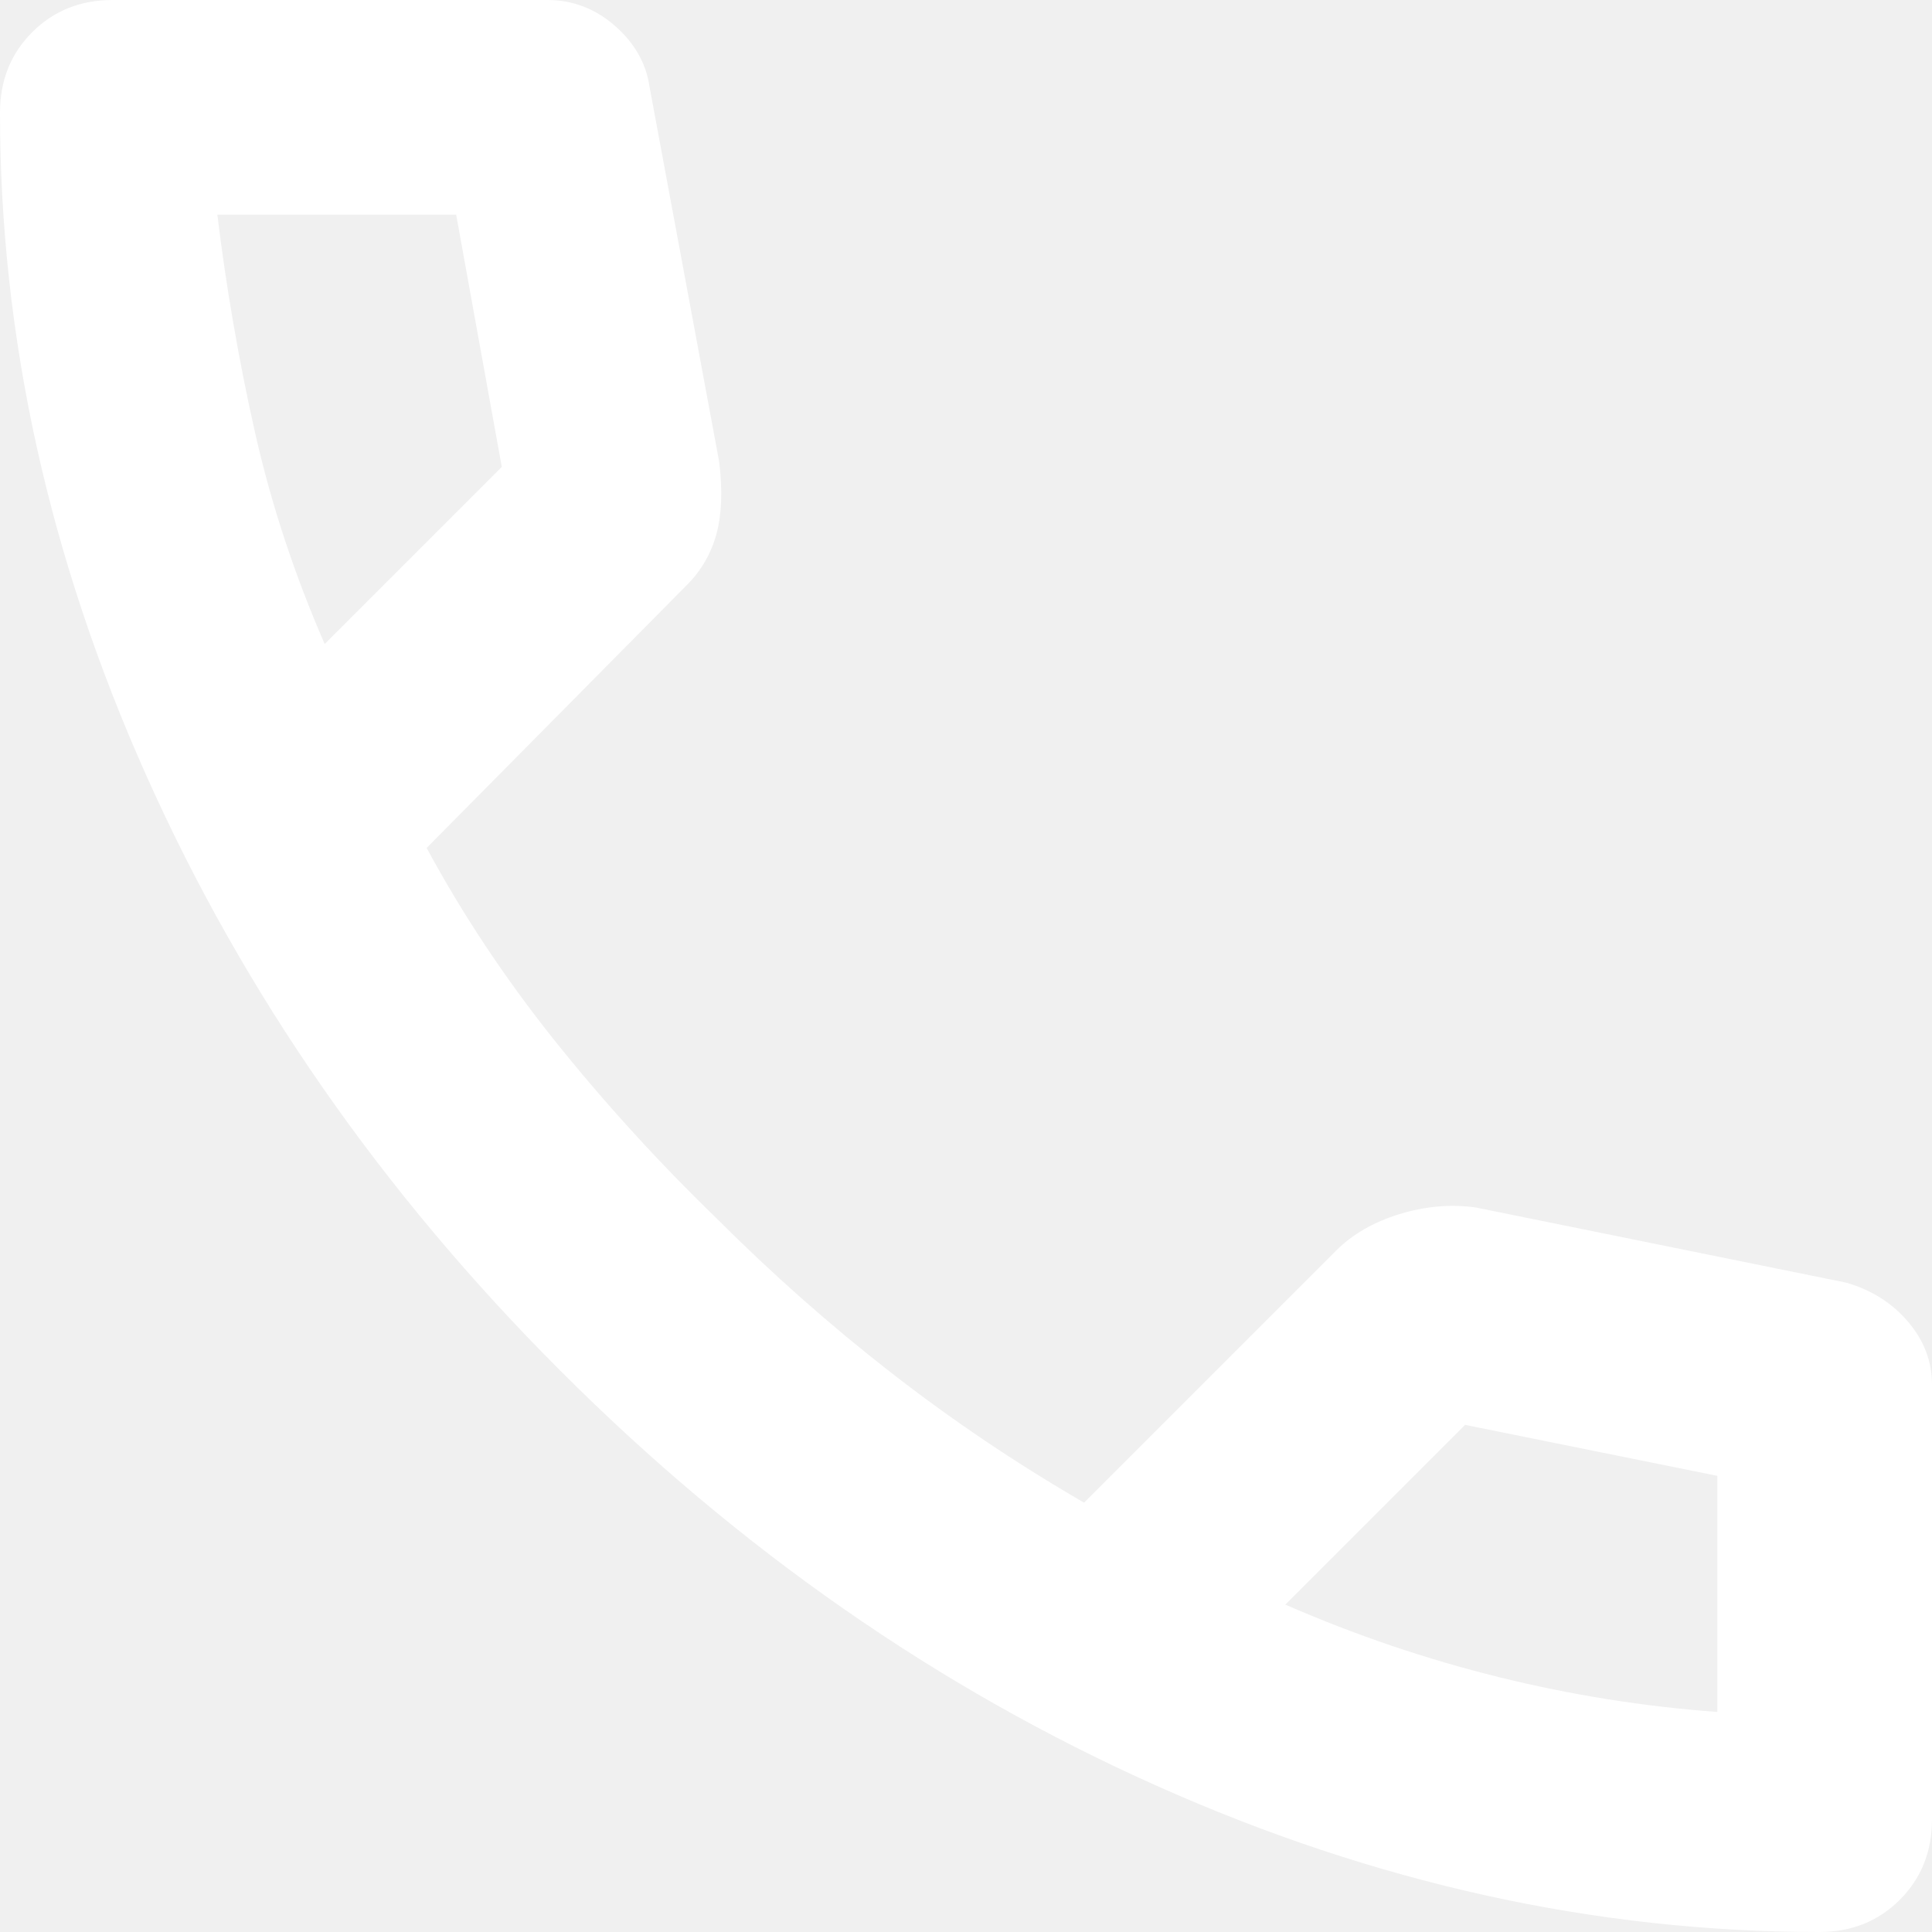
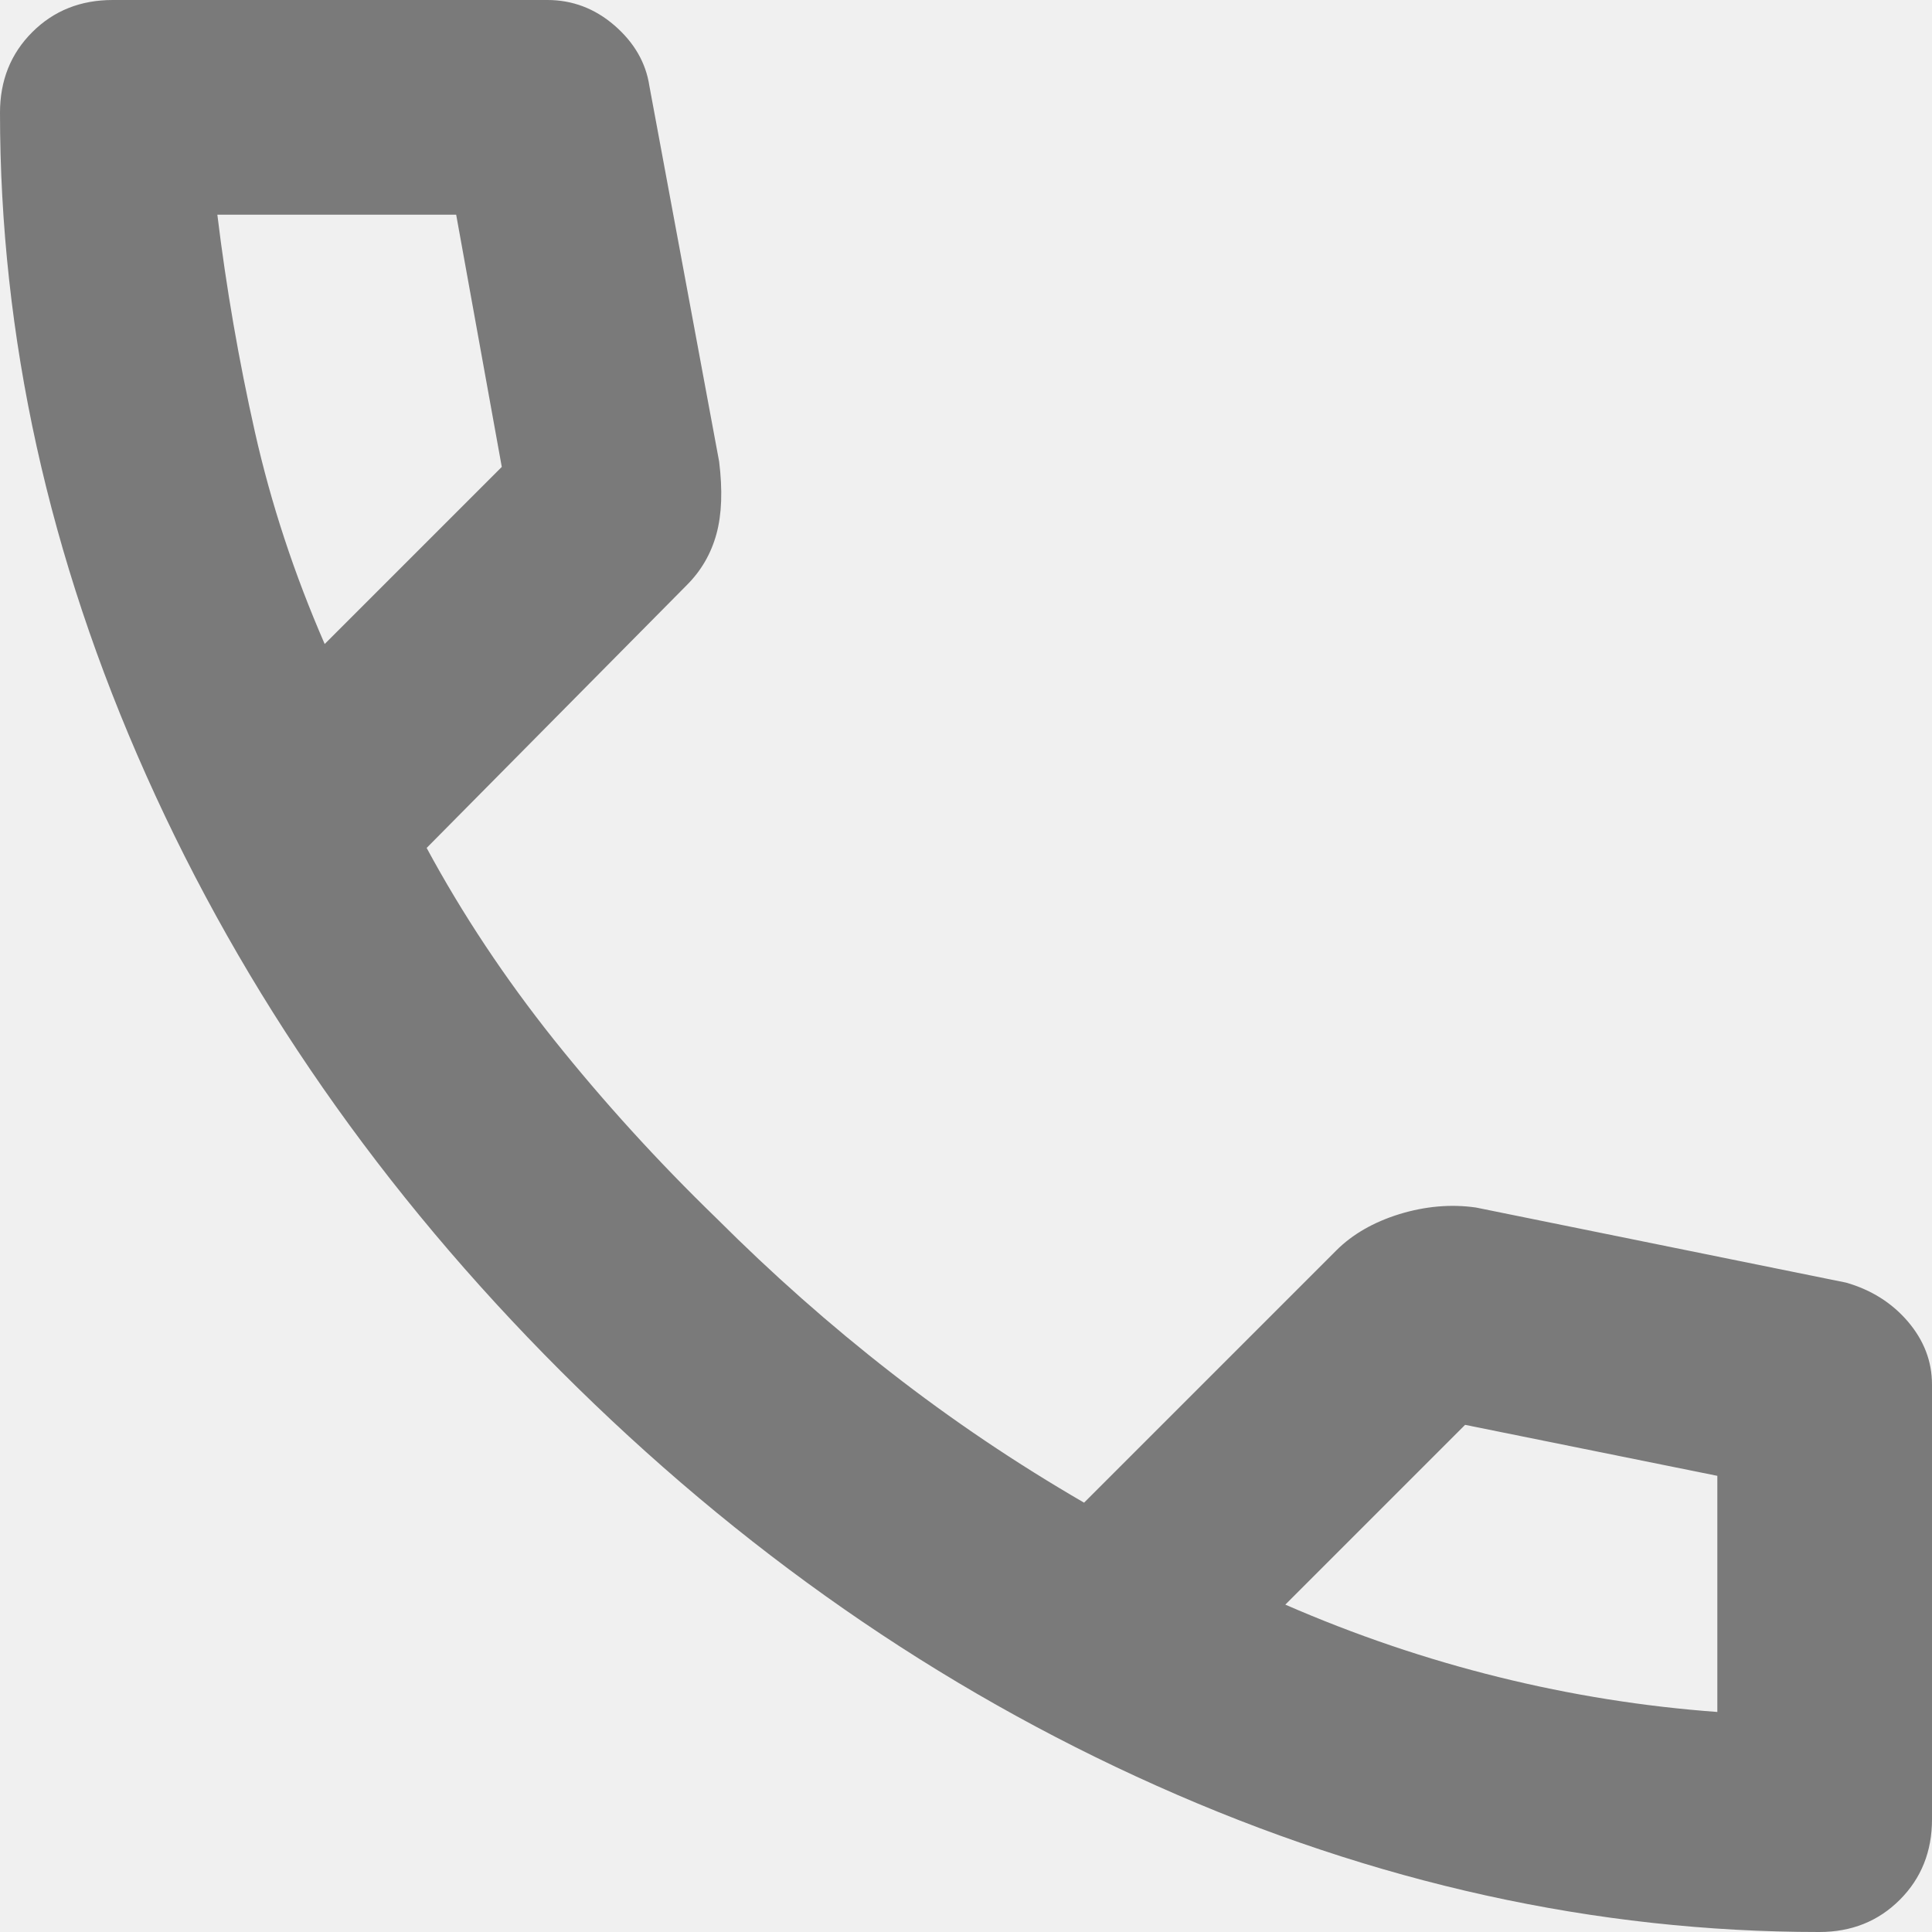
<svg xmlns="http://www.w3.org/2000/svg" preserveAspectRatio="none" overflow="visible" style="display: block;" width="18" height="18" viewBox="0 0 18 18" fill="none">
-   <path id="Icon" d="M16.95 18C14.867 18 12.808 17.546 10.775 16.637C8.742 15.729 6.892 14.442 5.225 12.775C3.558 11.108 2.271 9.258 1.363 7.225C0.454 5.192 0 3.133 0 1.05C0 0.75 0.1 0.5 0.3 0.3C0.5 0.1 0.75 0 1.05 0H5.1C5.333 0 5.542 0.079 5.725 0.237C5.908 0.396 6.017 0.583 6.05 0.8L6.7 4.3C6.733 4.567 6.725 4.792 6.675 4.975C6.625 5.158 6.533 5.317 6.4 5.45L3.975 7.9C4.308 8.517 4.704 9.113 5.162 9.688C5.621 10.262 6.125 10.817 6.675 11.35C7.192 11.867 7.733 12.346 8.3 12.787C8.867 13.229 9.467 13.633 10.1 14L12.45 11.65C12.6 11.5 12.796 11.387 13.037 11.312C13.279 11.238 13.517 11.217 13.75 11.25L17.2 11.95C17.433 12.017 17.625 12.137 17.775 12.312C17.925 12.488 18 12.683 18 12.9V16.95C18 17.25 17.9 17.5 17.7 17.7C17.5 17.9 17.25 18 16.95 18V18M3.025 6L4.675 4.35V4.35V4.35L4.25 2V2V2H2.025V2V2C2.108 2.683 2.225 3.358 2.375 4.025C2.525 4.692 2.742 5.35 3.025 6V6M11.975 14.95C12.625 15.233 13.287 15.458 13.963 15.625C14.637 15.792 15.317 15.9 16 15.95V15.95V15.95V13.75V13.75V13.75L13.65 13.275V13.275V13.275L11.975 14.95V14.95M3.025 6V6V6V6V6V6V6V6V6V6V6V6V6M11.975 14.95V14.95V14.95V14.95V14.95V14.95V14.95V14.95V14.95V14.95V14.95V14.95V14.95" fill="white" />
+   <g id="Container">
+     <path id="Icon" d="M16.95 18C14.867 18 12.808 17.546 10.775 16.637C8.742 15.729 6.892 14.442 5.225 12.775C3.558 11.108 2.271 9.258 1.363 7.225C0.454 5.192 0 3.133 0 1.05C0 0.75 0.1 0.5 0.3 0.3C0.5 0.1 0.75 0 1.05 0H5.1C5.333 0 5.542 0.079 5.725 0.237C5.908 0.396 6.017 0.583 6.05 0.8L6.7 4.3C6.733 4.567 6.725 4.792 6.675 4.975C6.625 5.158 6.533 5.317 6.4 5.45L3.975 7.9C4.308 8.517 4.704 9.113 5.162 9.688C5.621 10.262 6.125 10.817 6.675 11.35C7.192 11.867 7.733 12.346 8.3 12.787C8.867 13.229 9.467 13.633 10.1 14L12.45 11.65C12.6 11.5 12.796 11.387 13.037 11.312C13.279 11.238 13.517 11.217 13.75 11.25L17.2 11.95C17.433 12.017 17.625 12.137 17.775 12.312C17.925 12.488 18 12.683 18 12.9V16.95C18 17.25 17.9 17.5 17.7 17.7C17.5 17.9 17.25 18 16.95 18V18M3.025 6L4.675 4.35V4.35V4.35L4.25 2V2V2H2.025V2V2C2.108 2.683 2.225 3.358 2.375 4.025C2.525 4.692 2.742 5.35 3.025 6V6M11.975 14.95C12.625 15.233 13.287 15.458 13.963 15.625C14.637 15.792 15.317 15.9 16 15.95V15.95V15.95V13.75V13.75V13.75L13.65 13.275V13.275V13.275L11.975 14.95V14.95M3.025 6V6V6V6V6V6V6V6V6V6V6V6V6M11.975 14.95V14.95V14.95V14.95V14.95V14.95V14.95V14.95V14.95V14.95V14.95V14.95V14.95" fill="#7A7A7A" />
+   </g>
</svg>
